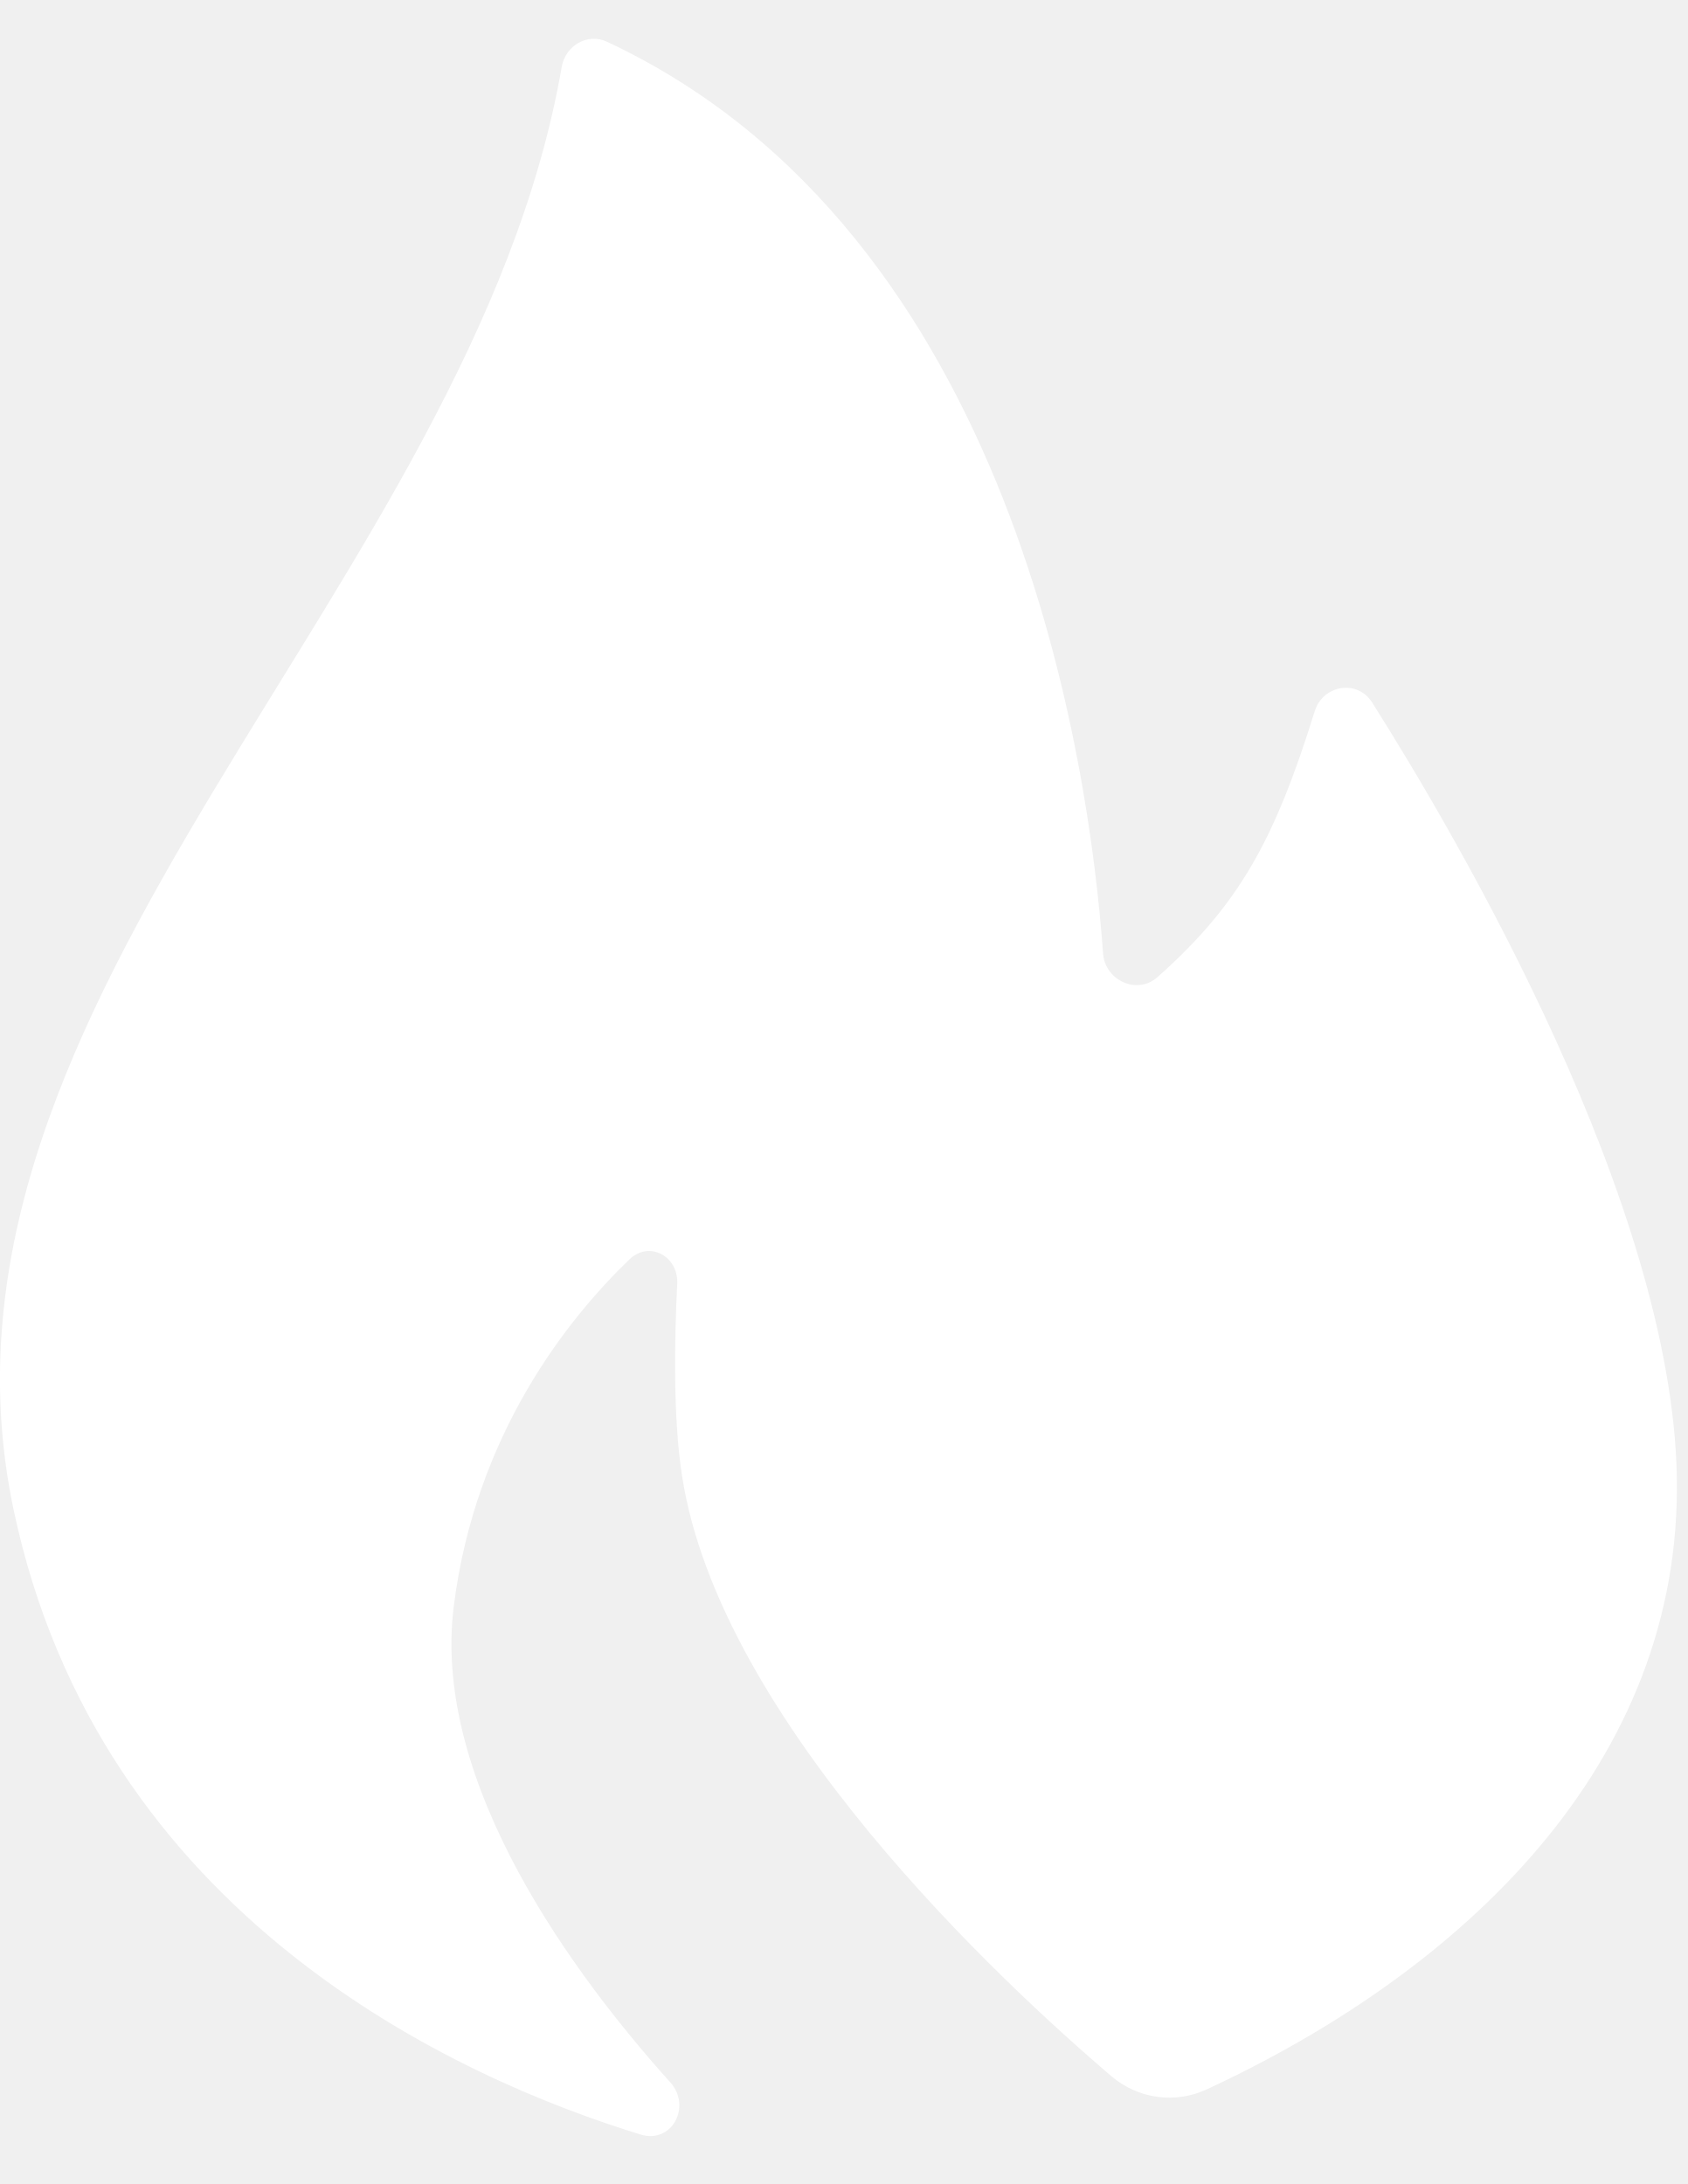
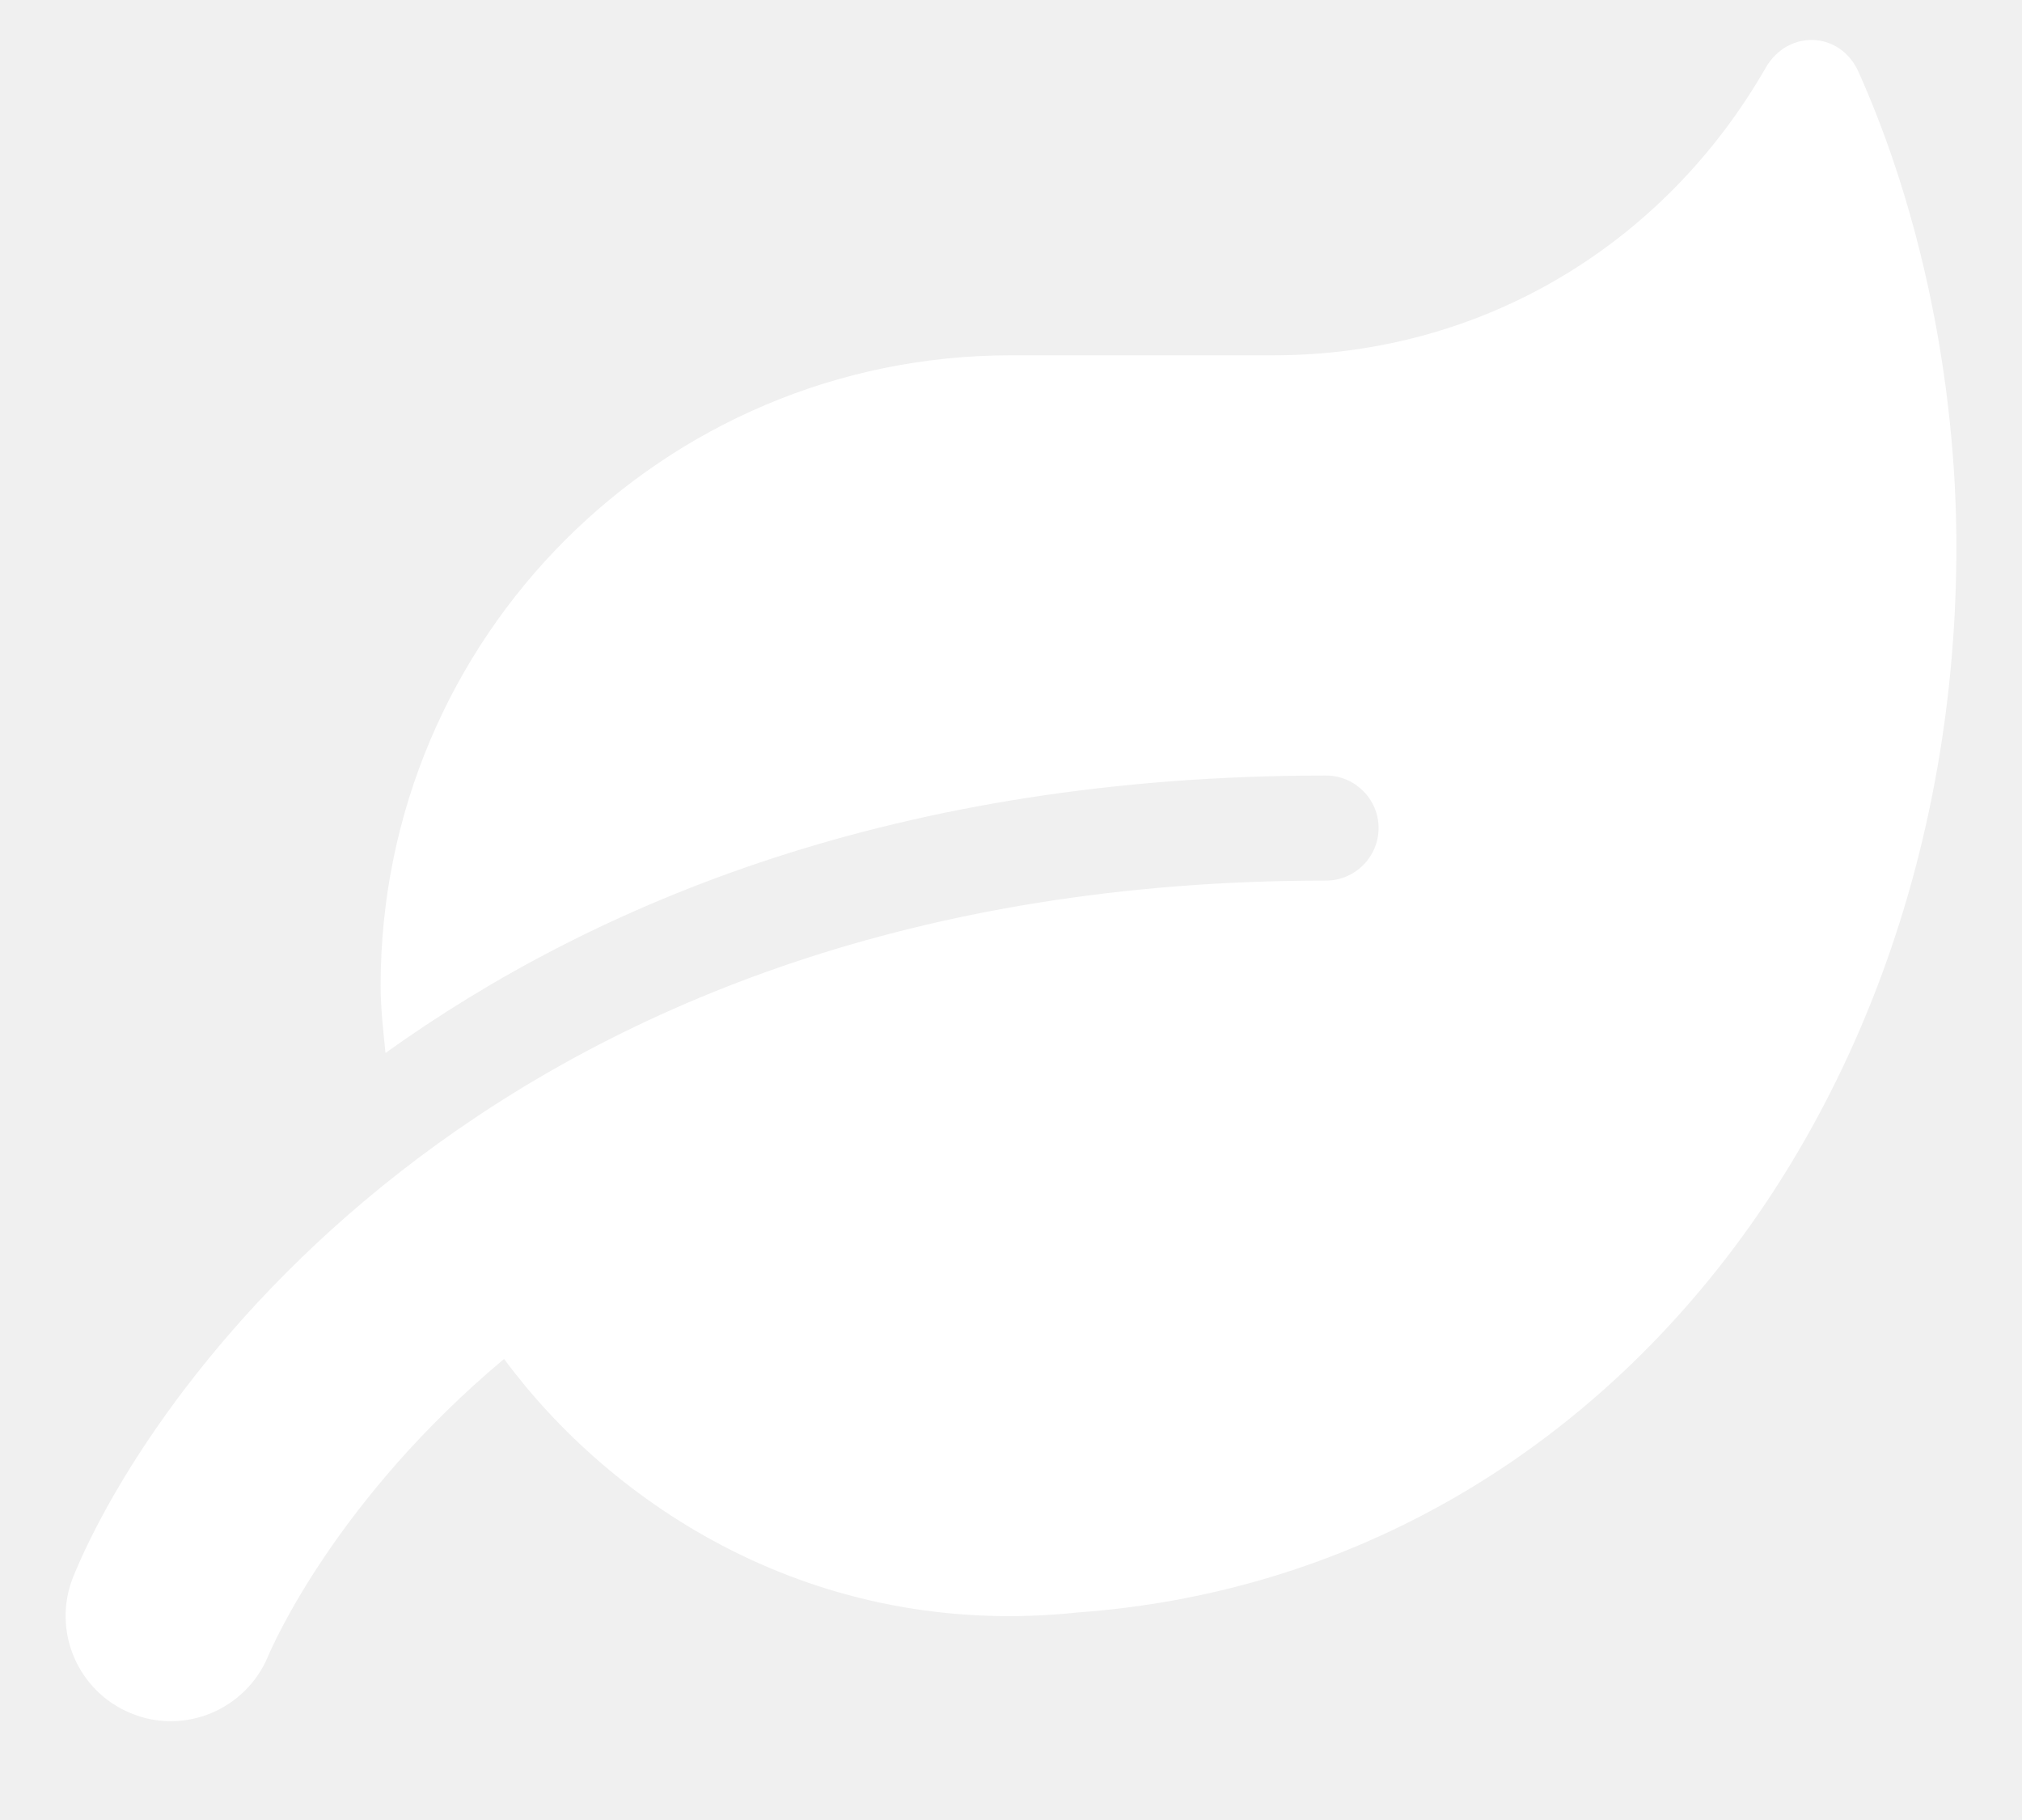
- <svg xmlns="http://www.w3.org/2000/svg" width="17" height="22" viewBox="0 0 17 22" fill="none">
-   <path d="M0.135 15.198C1 19.323 4.62 20.939 6.453 21.502C6.766 21.598 6.97 21.22 6.751 20.976C5.802 19.92 4.346 17.976 4.57 16.184C4.788 14.438 5.731 13.272 6.34 12.686C6.54 12.494 6.835 12.655 6.821 12.932C6.793 13.492 6.778 14.282 6.87 14.87C7.254 17.342 10.089 19.971 11.194 20.914C11.463 21.143 11.836 21.195 12.156 21.046C14.733 19.85 16.946 17.772 16.889 14.87C16.835 12.125 14.706 8.478 13.82 7.076C13.672 6.841 13.325 6.898 13.242 7.164C12.838 8.464 12.48 9.113 11.658 9.843C11.454 10.025 11.13 9.877 11.11 9.604C10.974 7.716 10.227 2.344 6.112 0.42C5.917 0.329 5.695 0.46 5.658 0.672C4.754 5.893 -0.944 10.051 0.135 15.198Z" fill="#FFFFFF" />
+ <svg xmlns="http://www.w3.org/2000/svg" width="20" height="18" viewBox="0 0 20 18" fill="none">
+   <path d="M18.383 0.711C18.201 0.305 17.682 0.289 17.464 0.672C16.458 2.422 14.655 3.514 12.597 3.514H9.999C6.557 3.514 3.765 6.306 3.765 9.748C3.765 9.975 3.791 10.193 3.813 10.414C5.885 8.93 8.876 7.67 13.116 7.67C13.402 7.67 13.636 7.904 13.636 8.189C13.636 8.475 13.402 8.709 13.116 8.709C4.953 8.709 1.492 13.713 0.725 15.593C0.511 16.122 0.764 16.726 1.294 16.944C1.826 17.164 2.43 16.908 2.651 16.382C2.7 16.265 3.33 14.826 4.986 13.44C6.038 14.865 8.038 16.226 10.665 15.947C15.763 15.576 19.351 11.005 19.351 5.407C19.351 3.777 19 2.088 18.383 0.711Z" fill="white" />
</svg>
